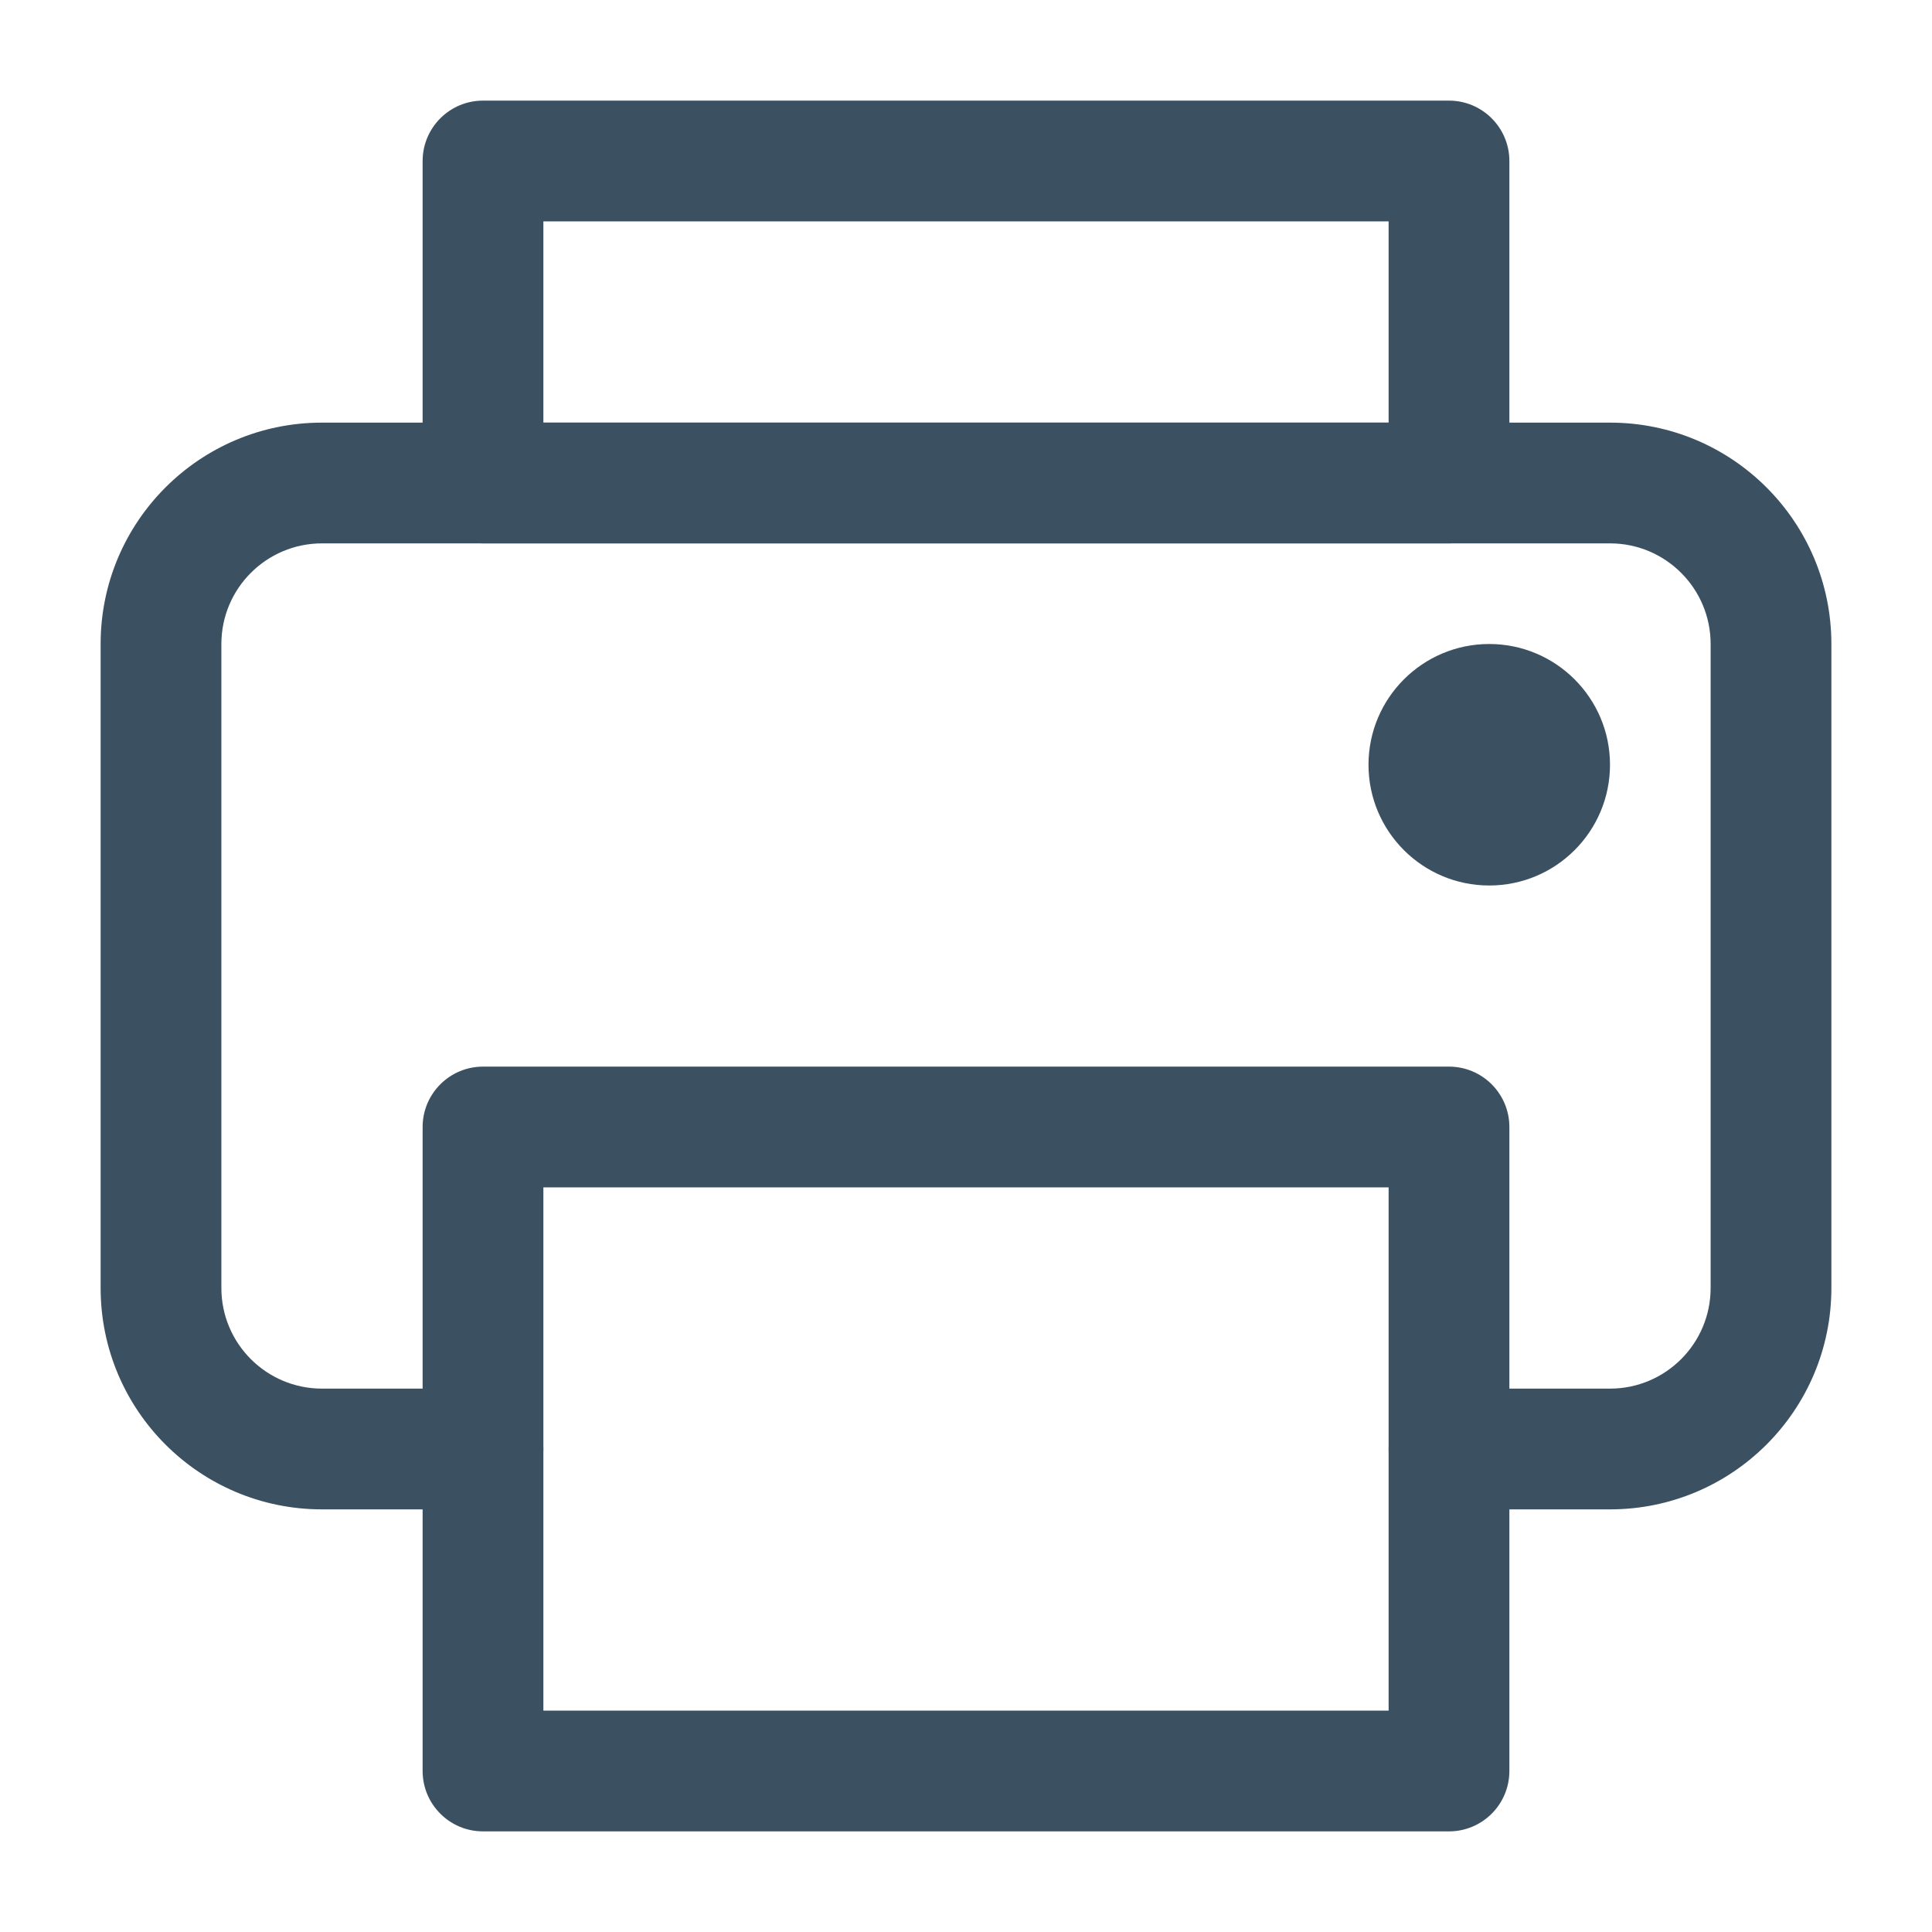
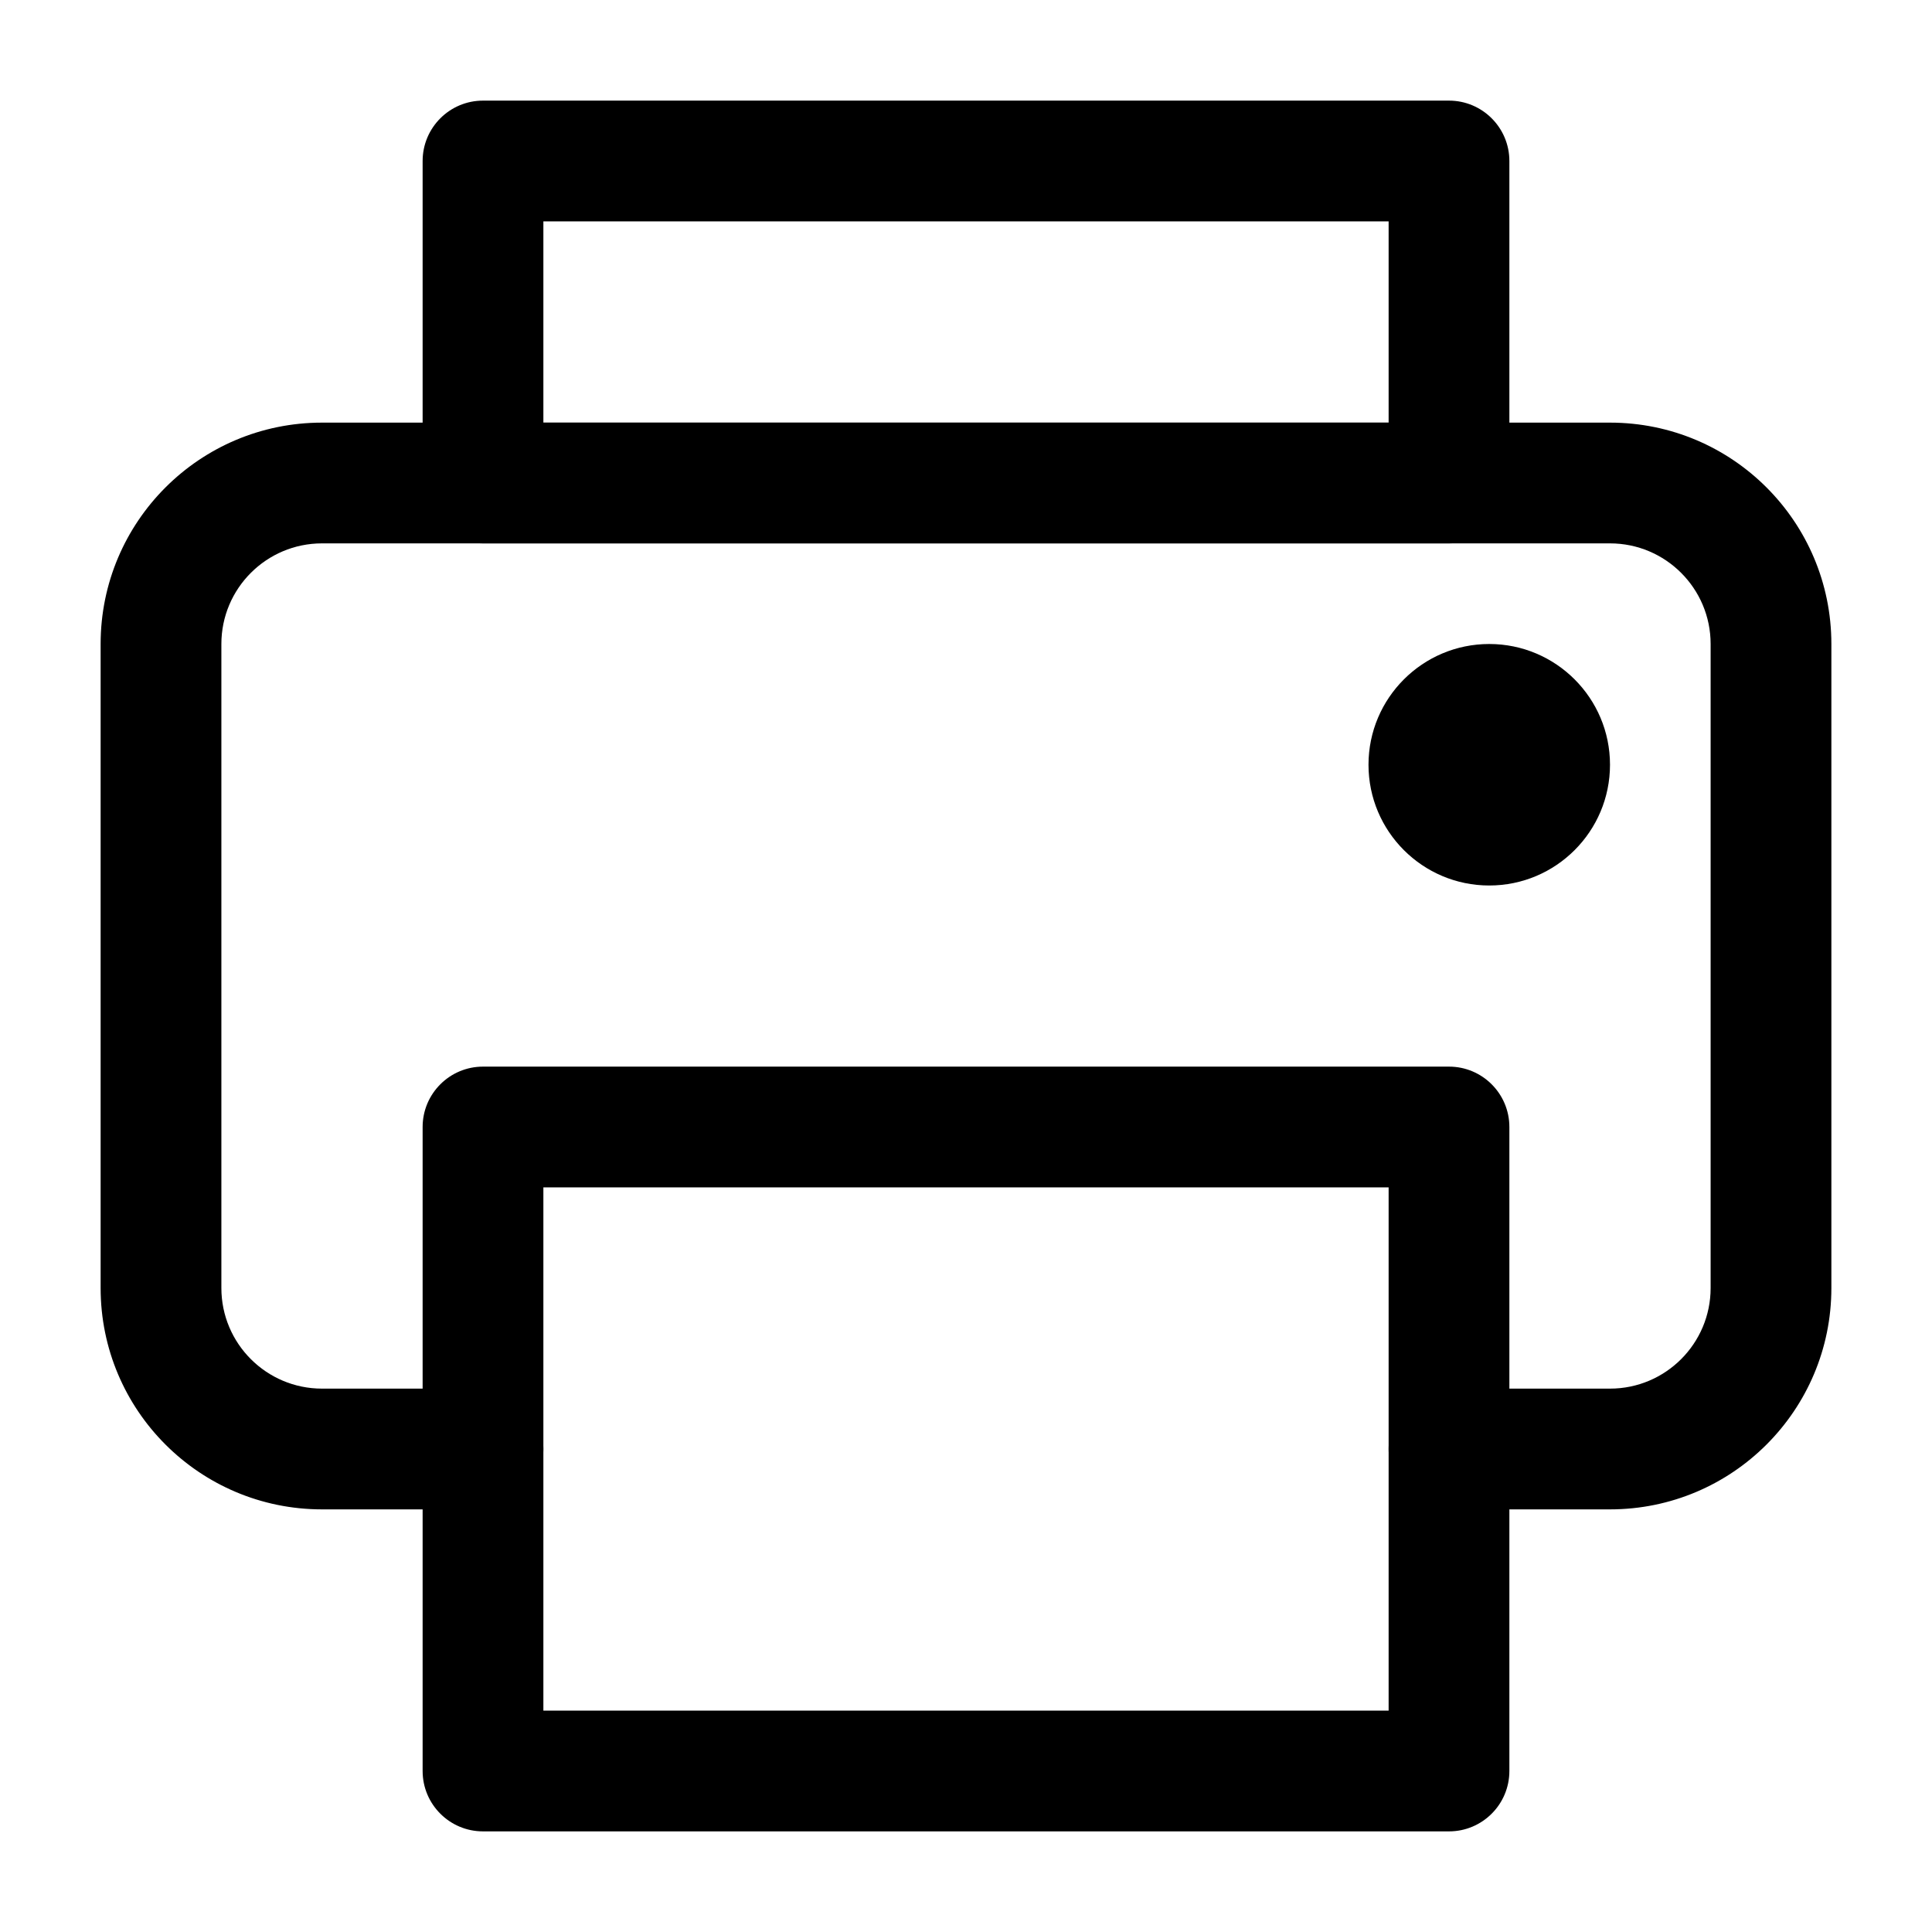
<svg xmlns="http://www.w3.org/2000/svg" width="24" height="24" viewBox="0 0 24 24" fill="none">
-   <path fill-rule="evenodd" clip-rule="evenodd" d="M1.25 8C1.25 6.481 2.481 5.25 4 5.25H20C21.519 5.25 22.75 6.481 22.75 8V16C22.75 17.519 21.519 18.75 20 18.75H18C17.586 18.75 17.25 18.414 17.25 18C17.25 17.586 17.586 17.25 18 17.25H20C20.69 17.25 21.25 16.69 21.25 16V8C21.25 7.31 20.69 6.75 20 6.75H4C3.31 6.75 2.75 7.31 2.75 8V16C2.75 16.69 3.31 17.25 4 17.25H6C6.414 17.25 6.75 17.586 6.75 18C6.75 18.414 6.414 18.75 6 18.75H4C2.481 18.75 1.25 17.519 1.25 16V8Z" fill="#3B5162" />
-   <path d="M20 9.5C20 10.328 19.328 11 18.5 11C17.672 11 17 10.328 17 9.5C17 8.672 17.672 8 18.5 8C19.328 8 20 8.672 20 9.5Z" fill="#3B5162" />
-   <path fill-rule="evenodd" clip-rule="evenodd" d="M5.25 2C5.25 1.586 5.586 1.25 6 1.25H18C18.414 1.25 18.75 1.586 18.75 2V6C18.75 6.414 18.414 6.75 18 6.75H6C5.586 6.75 5.25 6.414 5.25 6V2ZM6.75 2.75V5.25H17.25V2.75H6.75Z" fill="#3B5162" />
-   <path fill-rule="evenodd" clip-rule="evenodd" d="M5.25 14C5.25 13.586 5.586 13.25 6 13.25H18C18.414 13.25 18.75 13.586 18.75 14V22C18.75 22.414 18.414 22.75 18 22.75H6C5.586 22.75 5.25 22.414 5.25 22V14ZM6.75 14.75V21.25H17.25V14.75H6.75Z" fill="#3B5162" />
+   <path fill-rule="evenodd" clip-rule="evenodd" d="M1.25 8C1.25 6.481 2.481 5.25 4 5.25H20C21.519 5.25 22.75 6.481 22.75 8V16C22.75 17.519 21.519 18.75 20 18.75H18C17.586 18.75 17.25 18.414 17.25 18C17.25 17.586 17.586 17.25 18 17.25H20C20.69 17.25 21.25 16.69 21.25 16V8C21.25 7.31 20.69 6.75 20 6.75H4C3.31 6.75 2.75 7.31 2.75 8V16C2.75 16.69 3.31 17.25 4 17.25H6C6.414 17.25 6.75 17.586 6.75 18C6.75 18.414 6.414 18.75 6 18.75H4C2.481 18.75 1.25 17.519 1.25 16V8Z" fill="currentColor" />
+   <path d="M20 9.5C20 10.328 19.328 11 18.5 11C17.672 11 17 10.328 17 9.5C17 8.672 17.672 8 18.5 8C19.328 8 20 8.672 20 9.5Z" fill="currentColor" />
+   <path fill-rule="evenodd" clip-rule="evenodd" d="M5.25 2C5.25 1.586 5.586 1.25 6 1.25H18C18.414 1.25 18.75 1.586 18.75 2V6C18.75 6.414 18.414 6.75 18 6.75H6C5.586 6.75 5.25 6.414 5.25 6V2ZM6.75 2.75V5.25H17.25V2.75H6.75Z" fill="currentColor" />
+   <path fill-rule="evenodd" clip-rule="evenodd" d="M5.25 14C5.25 13.586 5.586 13.25 6 13.25H18C18.414 13.25 18.75 13.586 18.75 14V22C18.75 22.414 18.414 22.75 18 22.75H6C5.586 22.75 5.25 22.414 5.25 22V14ZM6.75 14.75V21.25H17.25V14.75H6.75Z" fill="currentColor" />
</svg>
